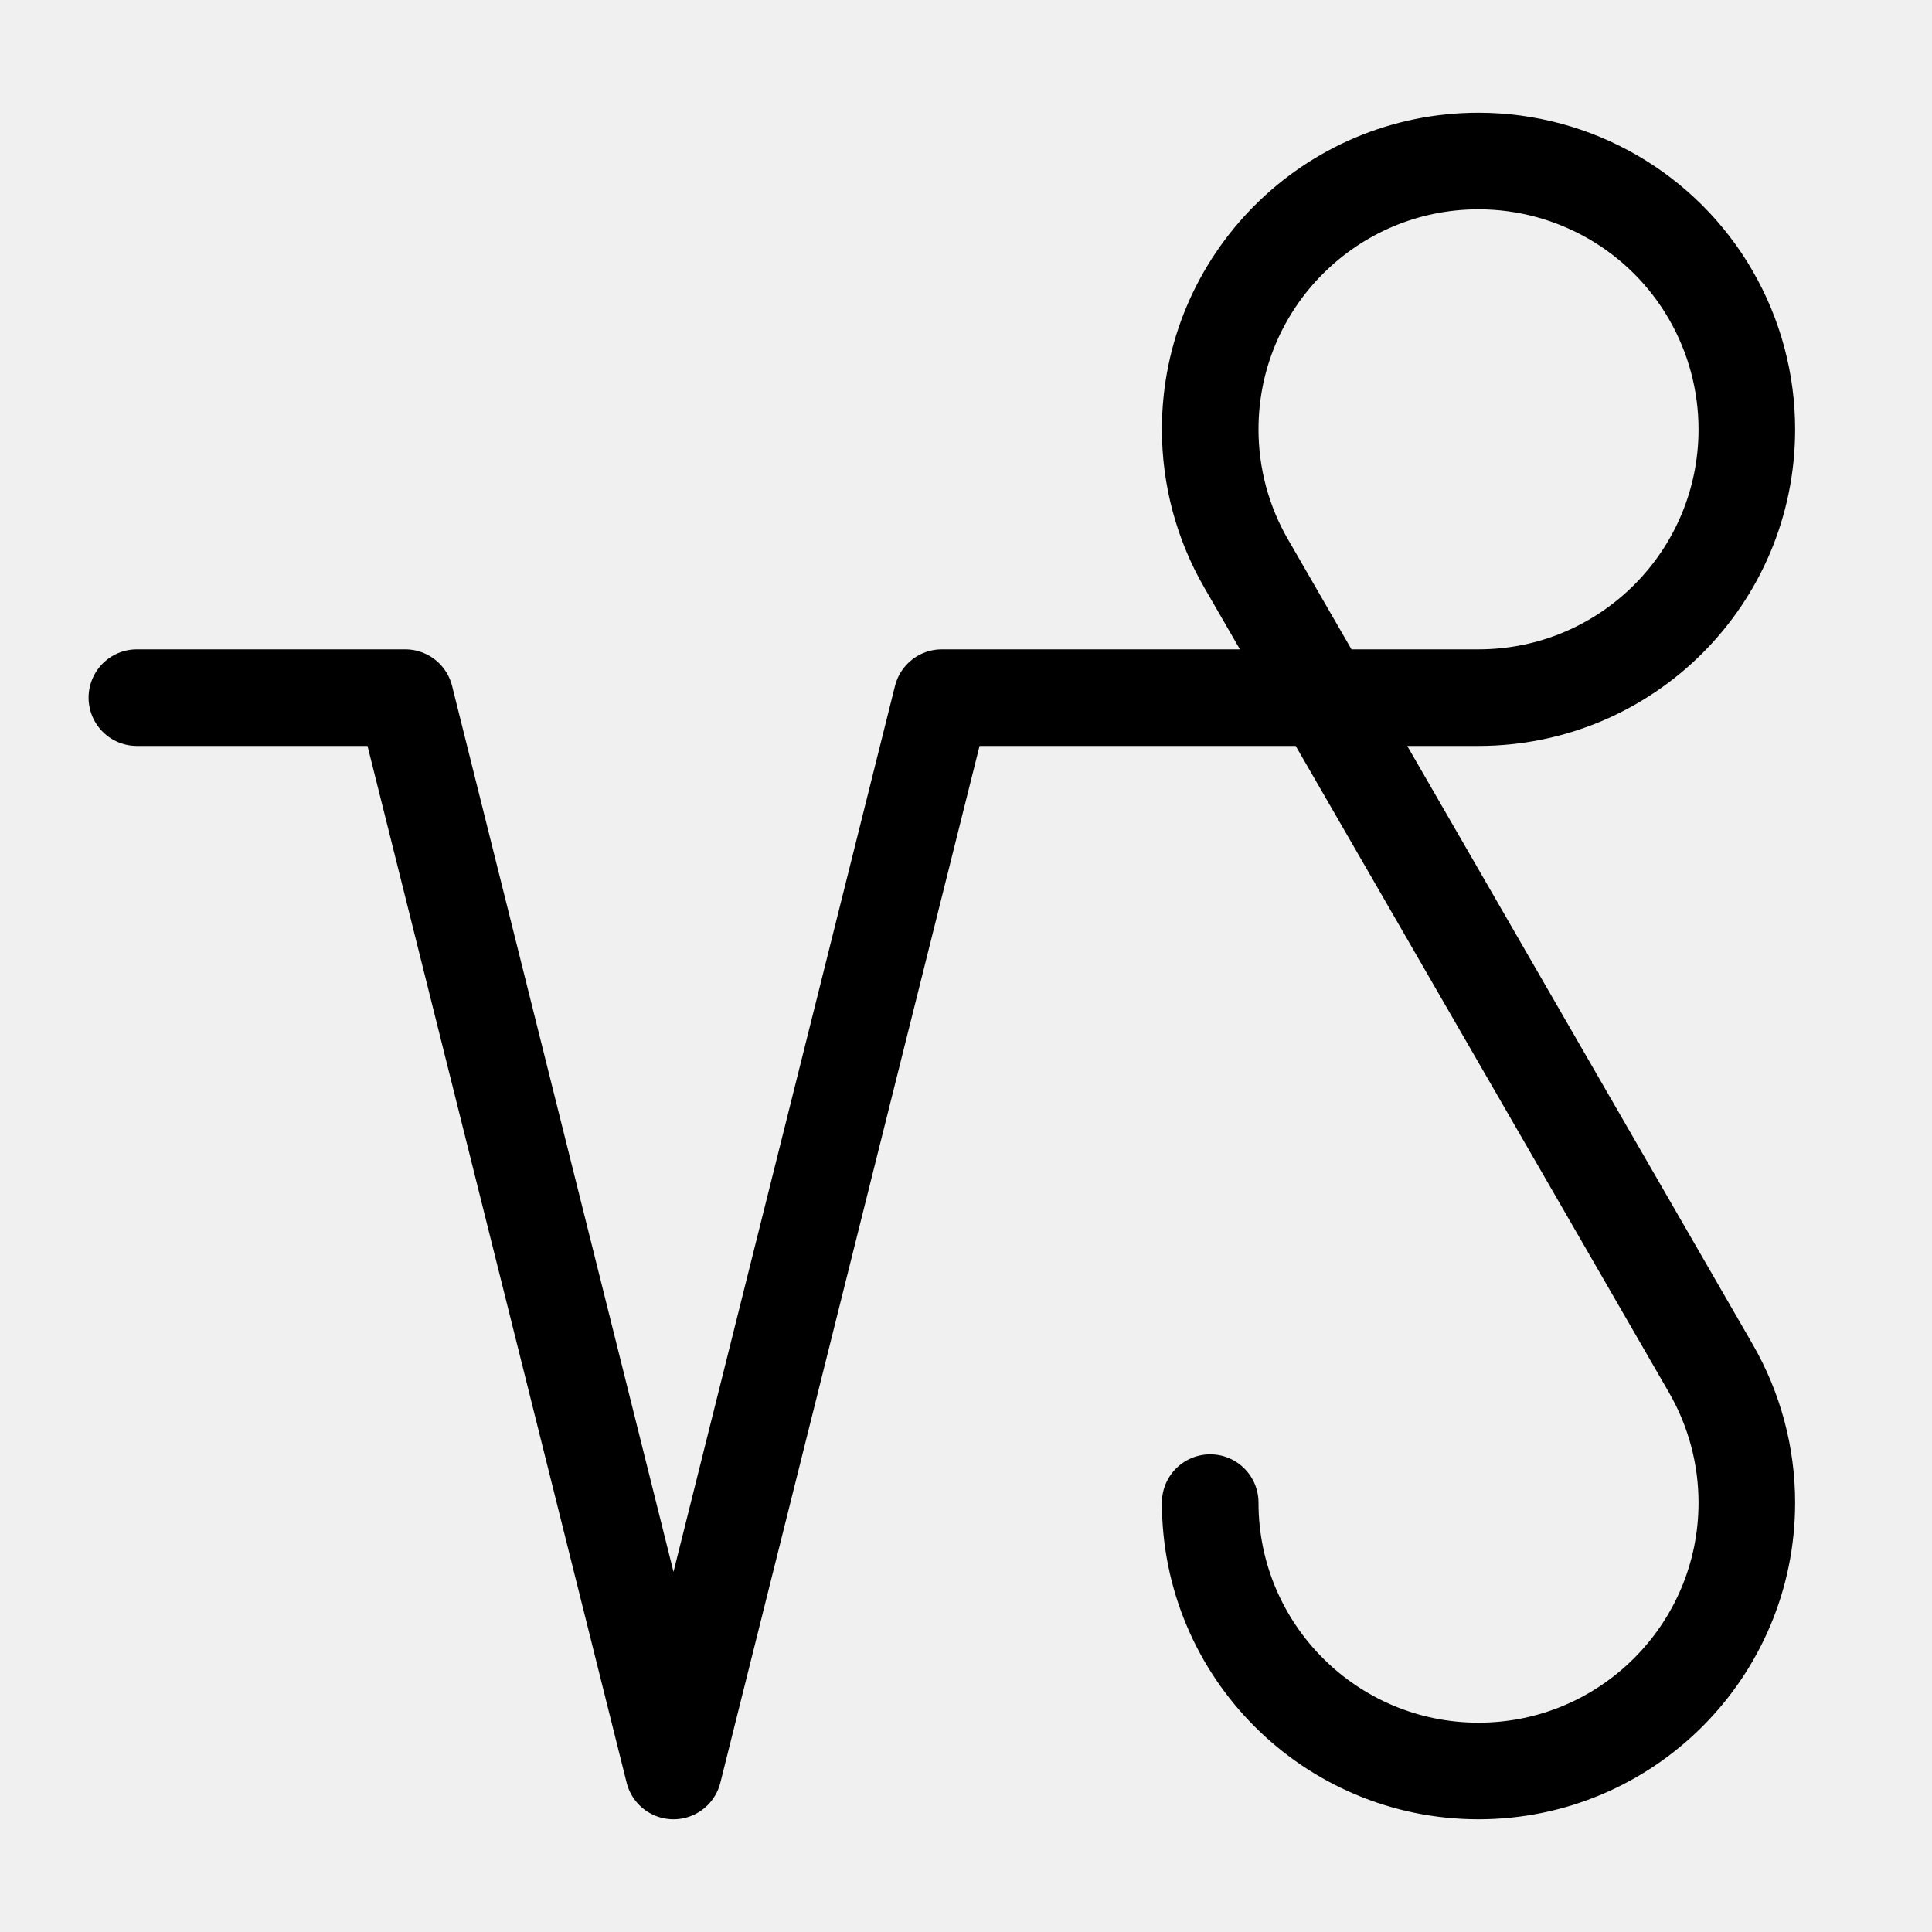
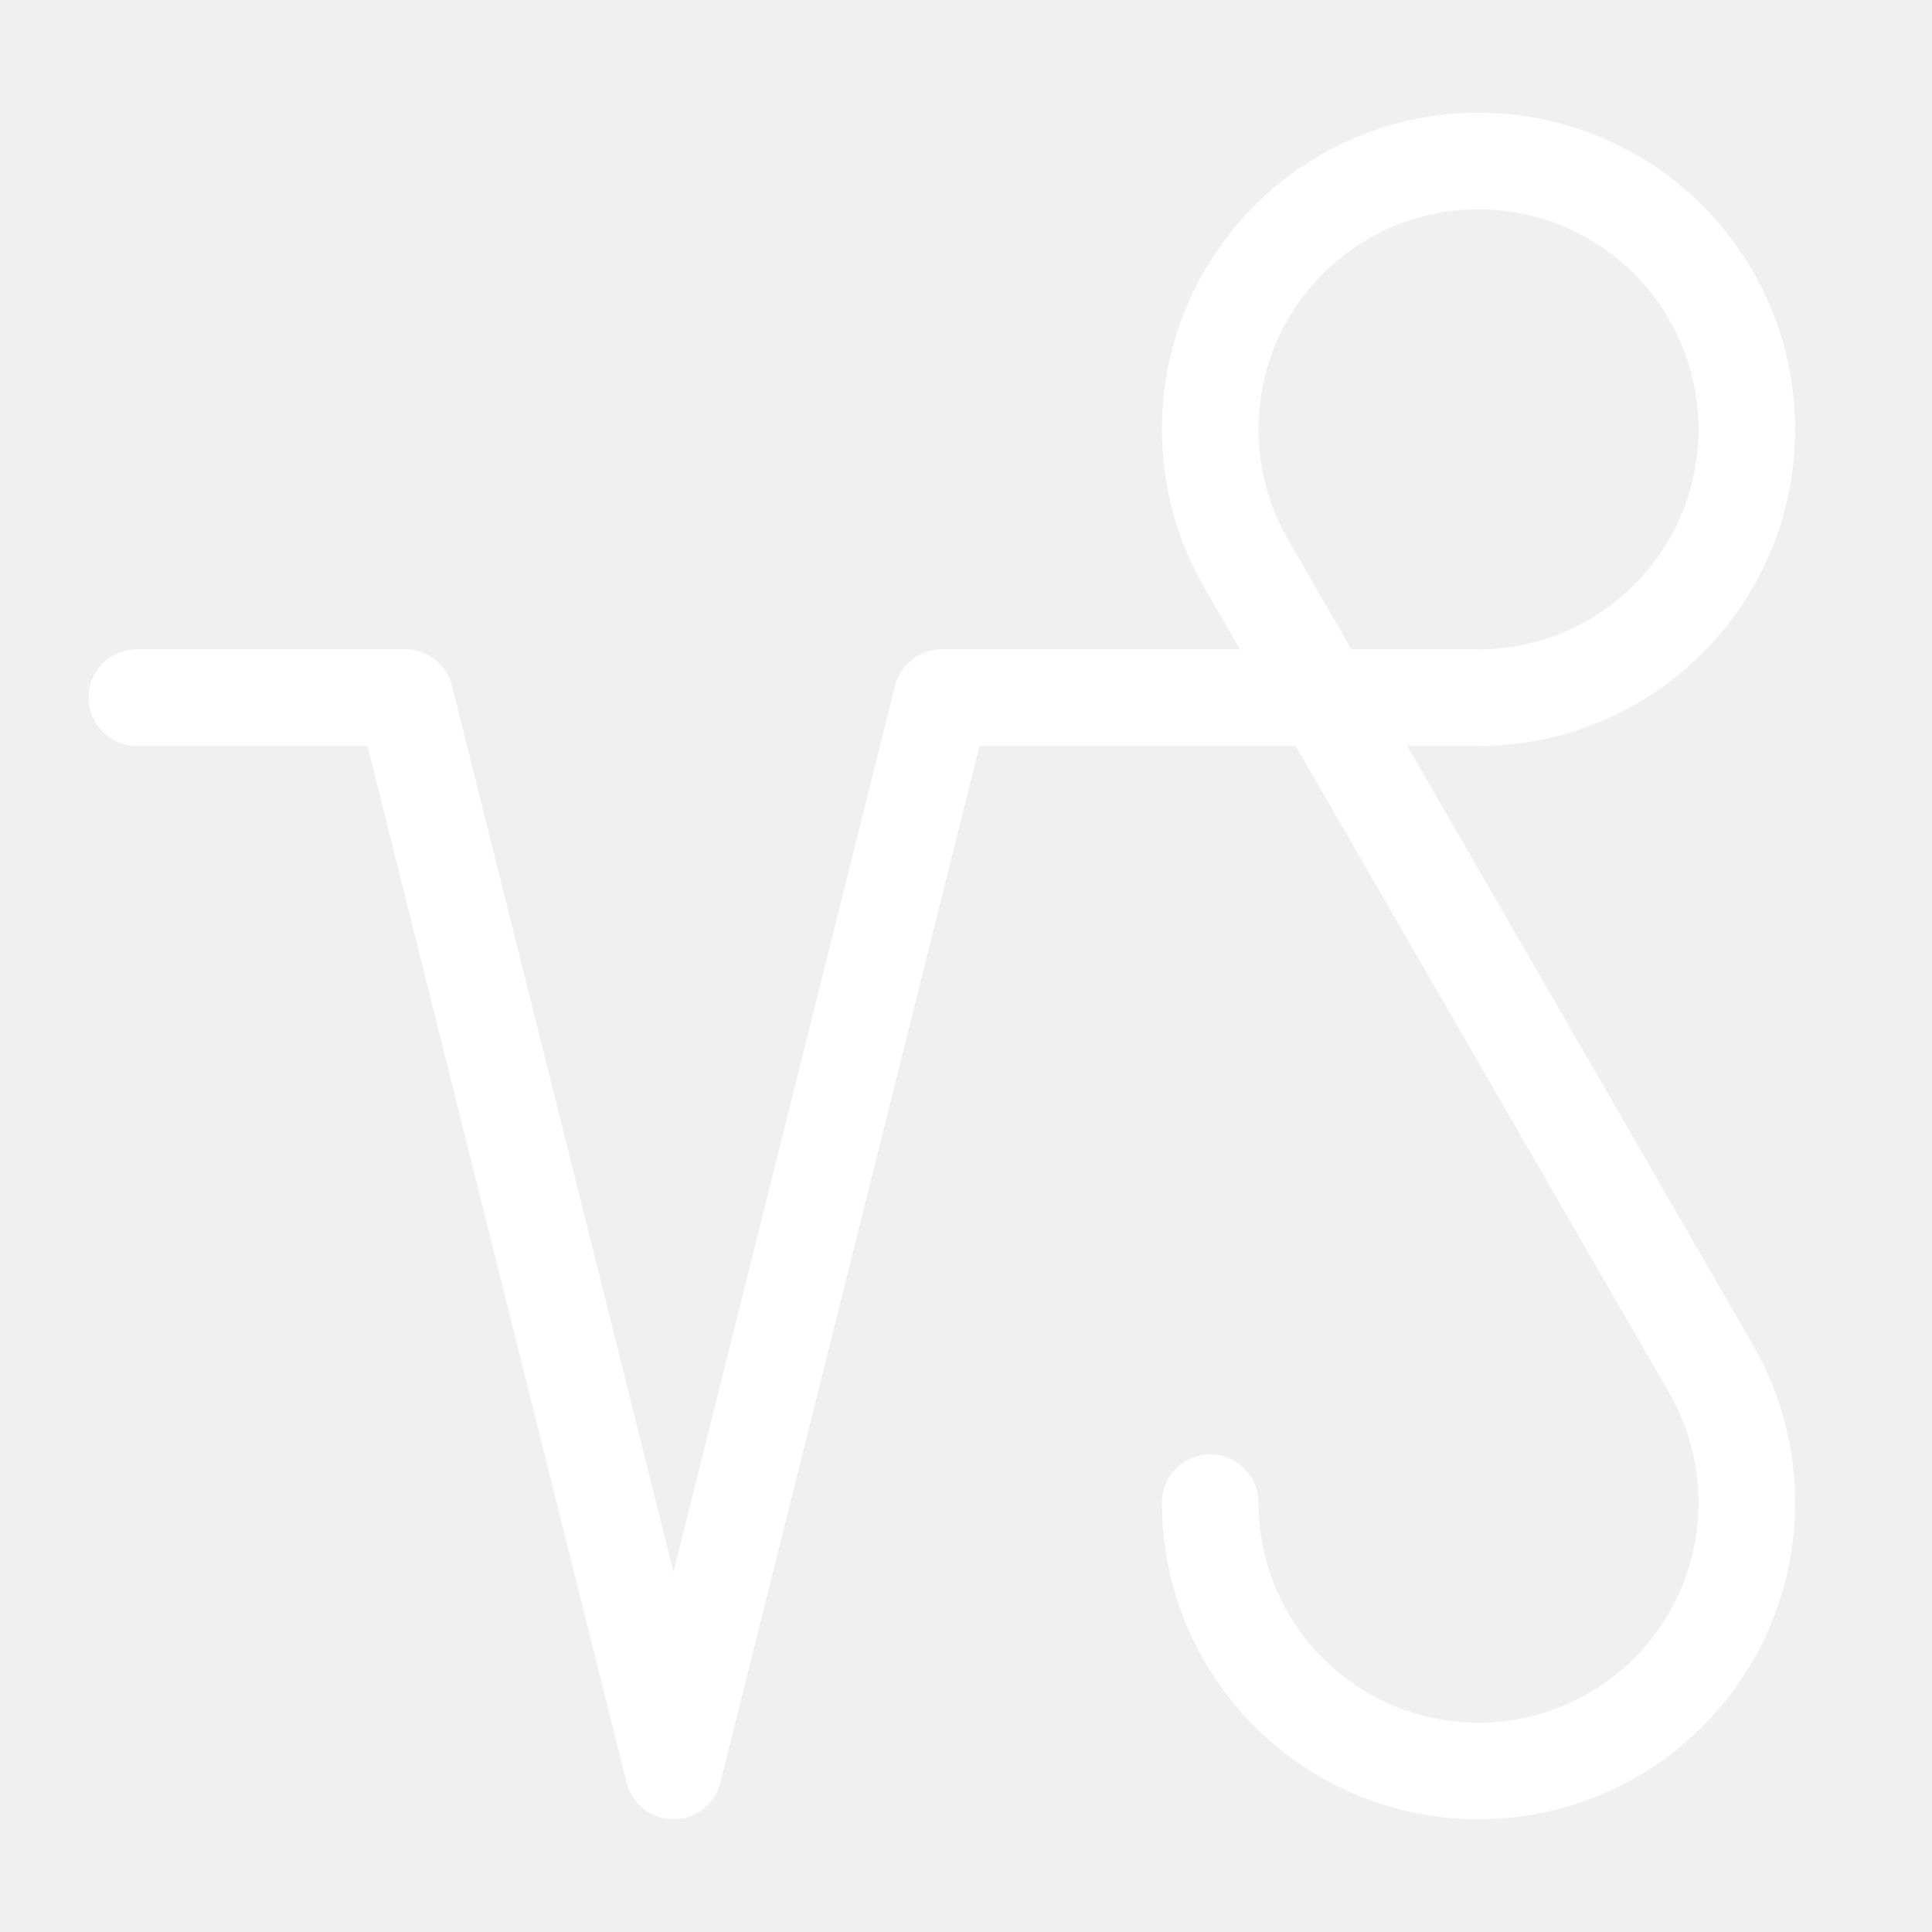
- <svg xmlns="http://www.w3.org/2000/svg" width="12pt" height="12pt" viewBox="0 0 12 12" version="1.1" id="svg9">
+ <svg xmlns="http://www.w3.org/2000/svg" style=" stroke:white" width="12pt" height="12pt" viewBox="0 0 12 12" version="1.1" id="svg9">
  <defs id="defs13">
    <clipPath id="clip1">
      <path d="M 0,0 H 80.398 V 80.398 H 0 Z m 0,0" id="path2-5" />
    </clipPath>
  </defs>
-   <g transform="matrix(0.14925,0,0,0.14925,-0.1497334,2.6657917e-4)" id="surface1" style="stroke:#000000;stroke-width:4.02;stroke-miterlimit:4;stroke-dasharray:none;stroke-opacity:1;stroke-linejoin:round;stroke-linecap:round">
-     <g style="clip-rule:nonzero;stroke:#000000;stroke-width:4.02;stroke-miterlimit:4;stroke-dasharray:none;stroke-opacity:1;stroke-linejoin:round;stroke-linecap:round" clip-path="url(#clip1)" id="g9">
-       <path style="fill:none;stroke:#000000;stroke-width:40.201;stroke-linecap:round;stroke-linejoin:round;stroke-miterlimit:4;stroke-dasharray:none;stroke-opacity:1" d="M 66.992,513.688 H 178.672 L 290.312,67.008 401.992,513.688 H 625.312 c 61.68,0 111.68,49.961 111.68,111.641 0,19.609 -5.156,38.867 -14.961,55.859 -19.922,34.531 -56.797,55.82 -96.719,55.82 -61.641,0 -111.641,-50 -111.641,-111.68 0,-19.609 5.156,-38.867 14.961,-55.82 l 193.398,-335 c 9.805,-16.992 14.961,-36.25 14.961,-55.82 0,-61.68 -50,-111.68 -111.68,-111.68 -61.641,0 -111.641,50 -111.641,111.68" transform="matrix(0.1,0,0,-0.1,0,80.4)" id="path7" />
+   <g transform="matrix(0.14925,0,0,0.14925,-0.1497334,2.6657917e-4)" id="surface1" style="stroke-width:4.02;stroke-miterlimit:4;stroke-dasharray:none;stroke-opacity:1;stroke-linejoin:round;stroke-linecap:round">
+     <g style="clip-rule:nonzero;stroke-width:4.02;stroke-miterlimit:4;stroke-dasharray:none;stroke-opacity:1;stroke-linejoin:round;stroke-linecap:round" clip-path="url(#clip1)" id="g9">
+       <path style="fill:none;stroke-width:40.201;stroke-linecap:round;stroke-linejoin:round;stroke-miterlimit:4;stroke-dasharray:none;stroke-opacity:1" d="M 66.992,513.688 H 178.672 L 290.312,67.008 401.992,513.688 H 625.312 c 61.68,0 111.68,49.961 111.68,111.641 0,19.609 -5.156,38.867 -14.961,55.859 -19.922,34.531 -56.797,55.82 -96.719,55.82 -61.641,0 -111.641,-50 -111.641,-111.68 0,-19.609 5.156,-38.867 14.961,-55.82 l 193.398,-335 c 9.805,-16.992 14.961,-36.25 14.961,-55.82 0,-61.68 -50,-111.68 -111.68,-111.68 -61.641,0 -111.641,50 -111.641,111.68" transform="matrix(0.1,0,0,-0.1,0,80.4)" id="path7" />
    </g>
  </g>
</svg>
